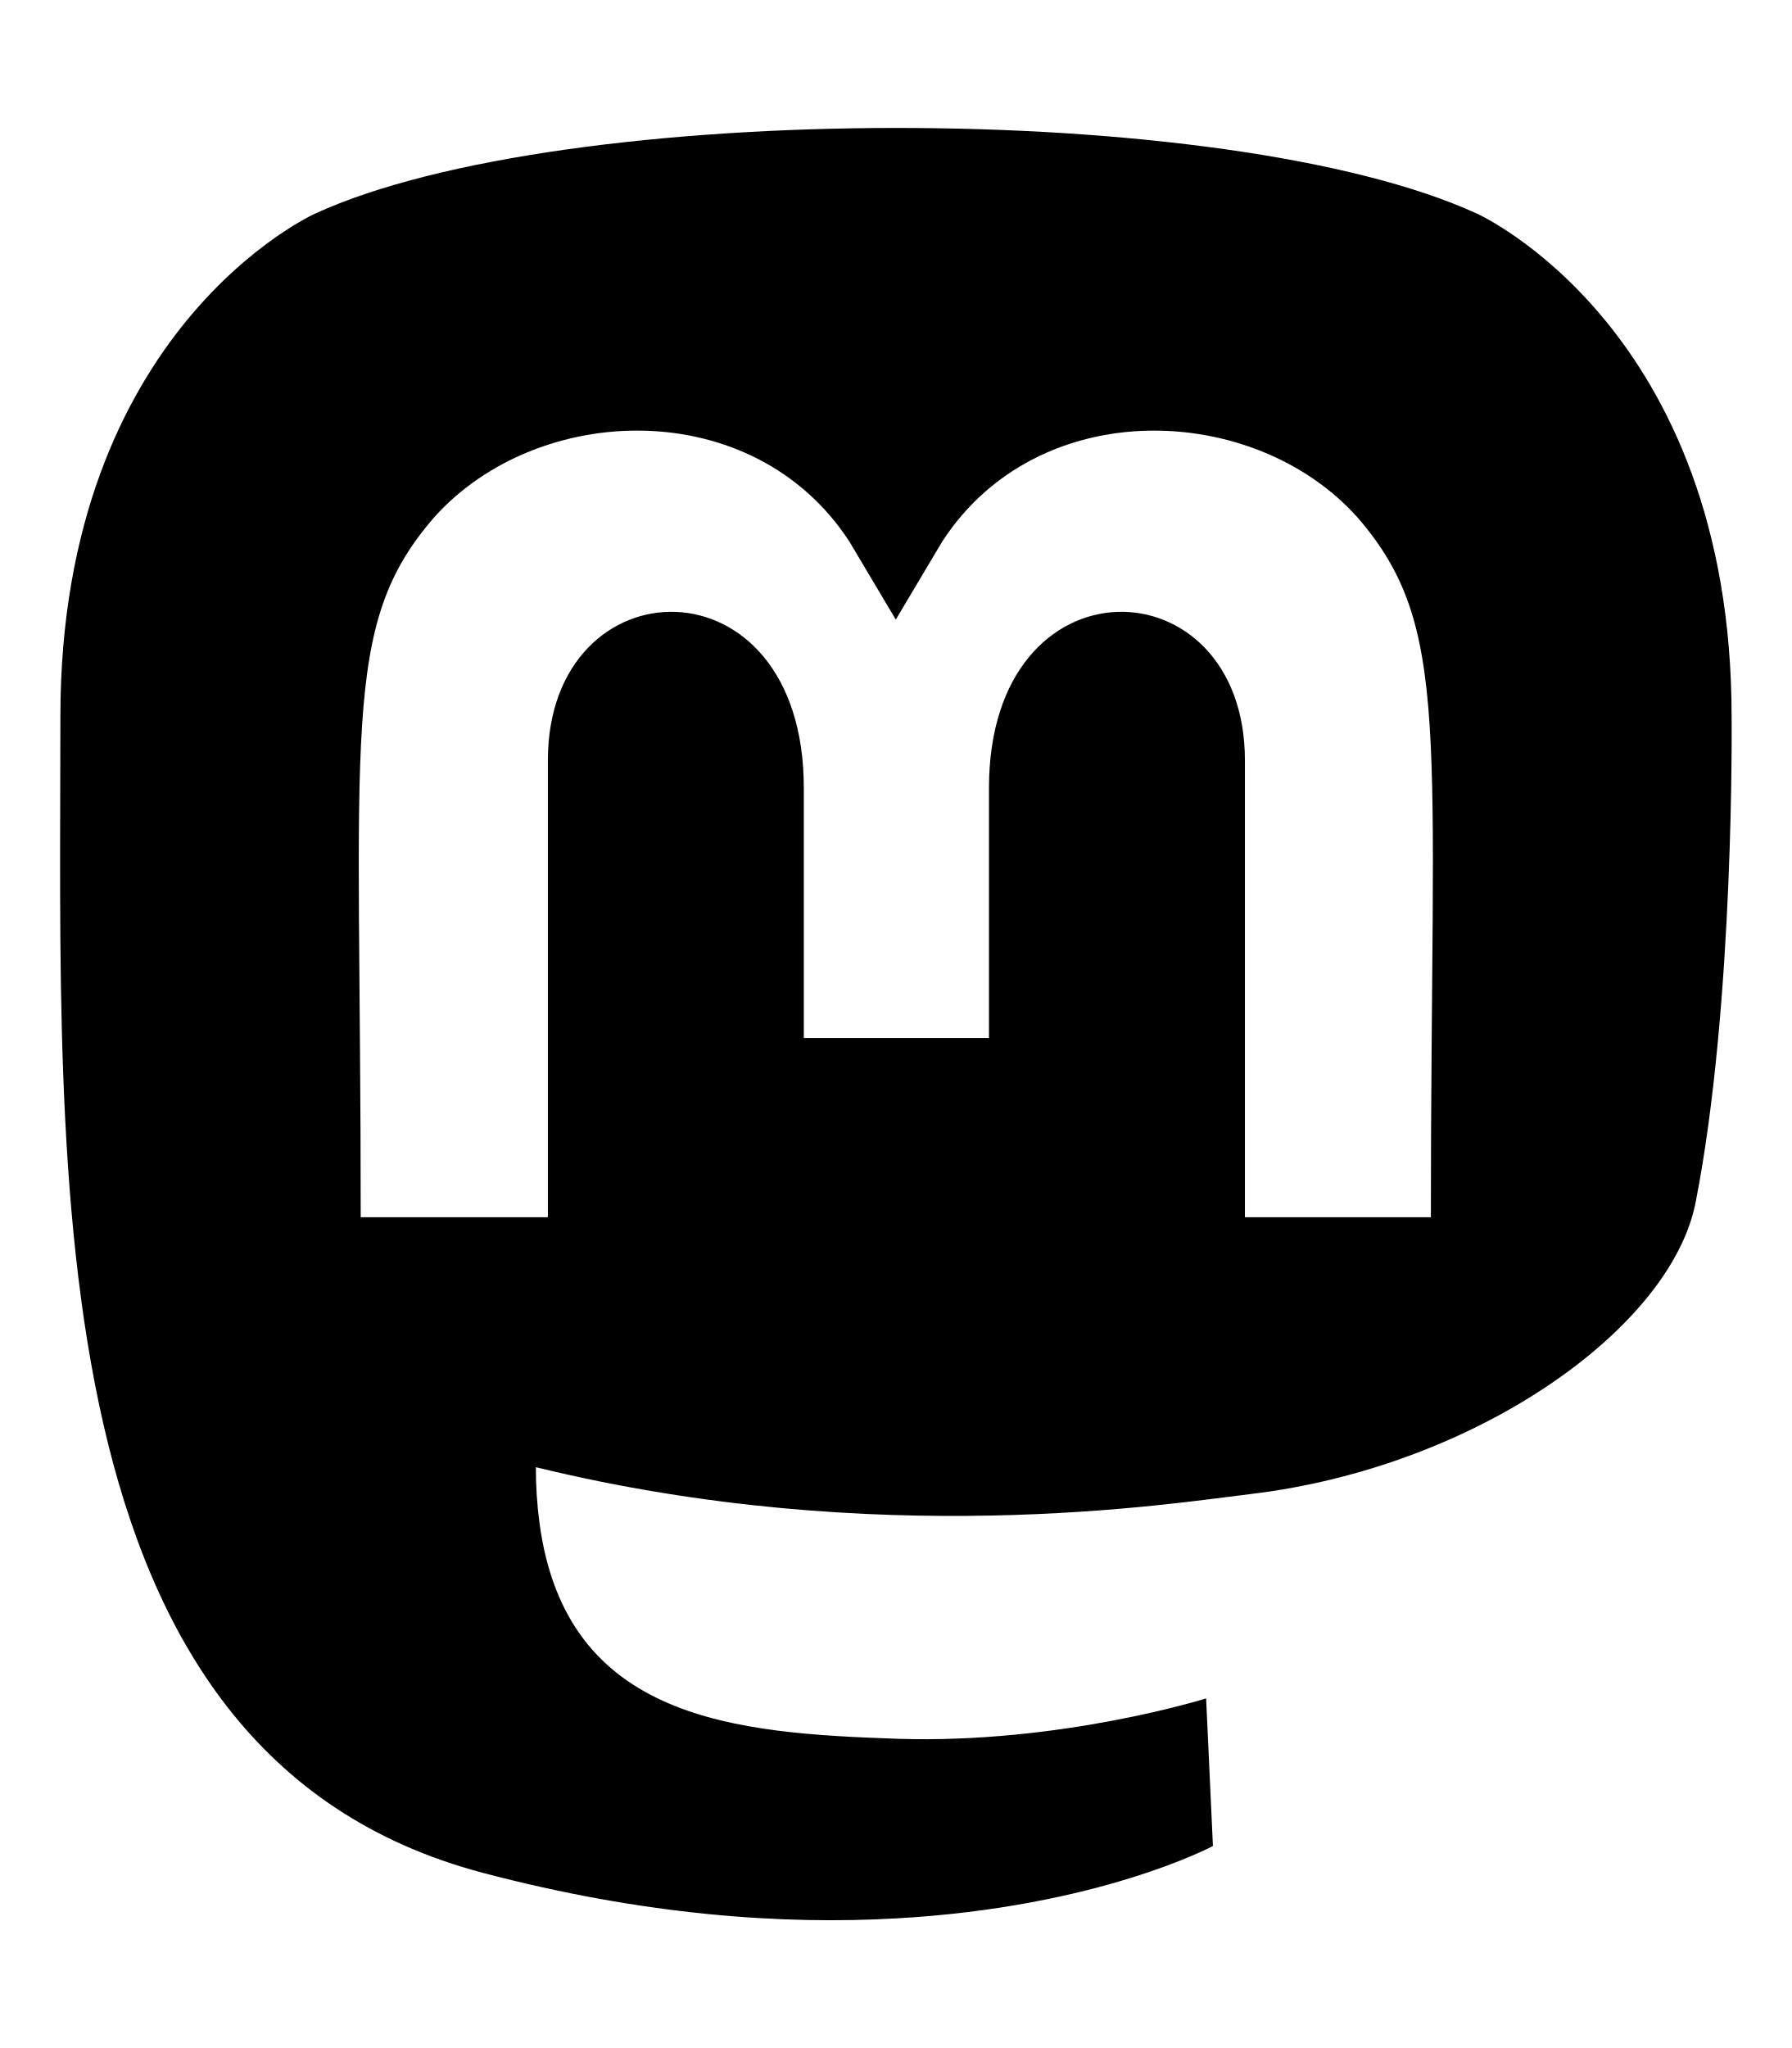
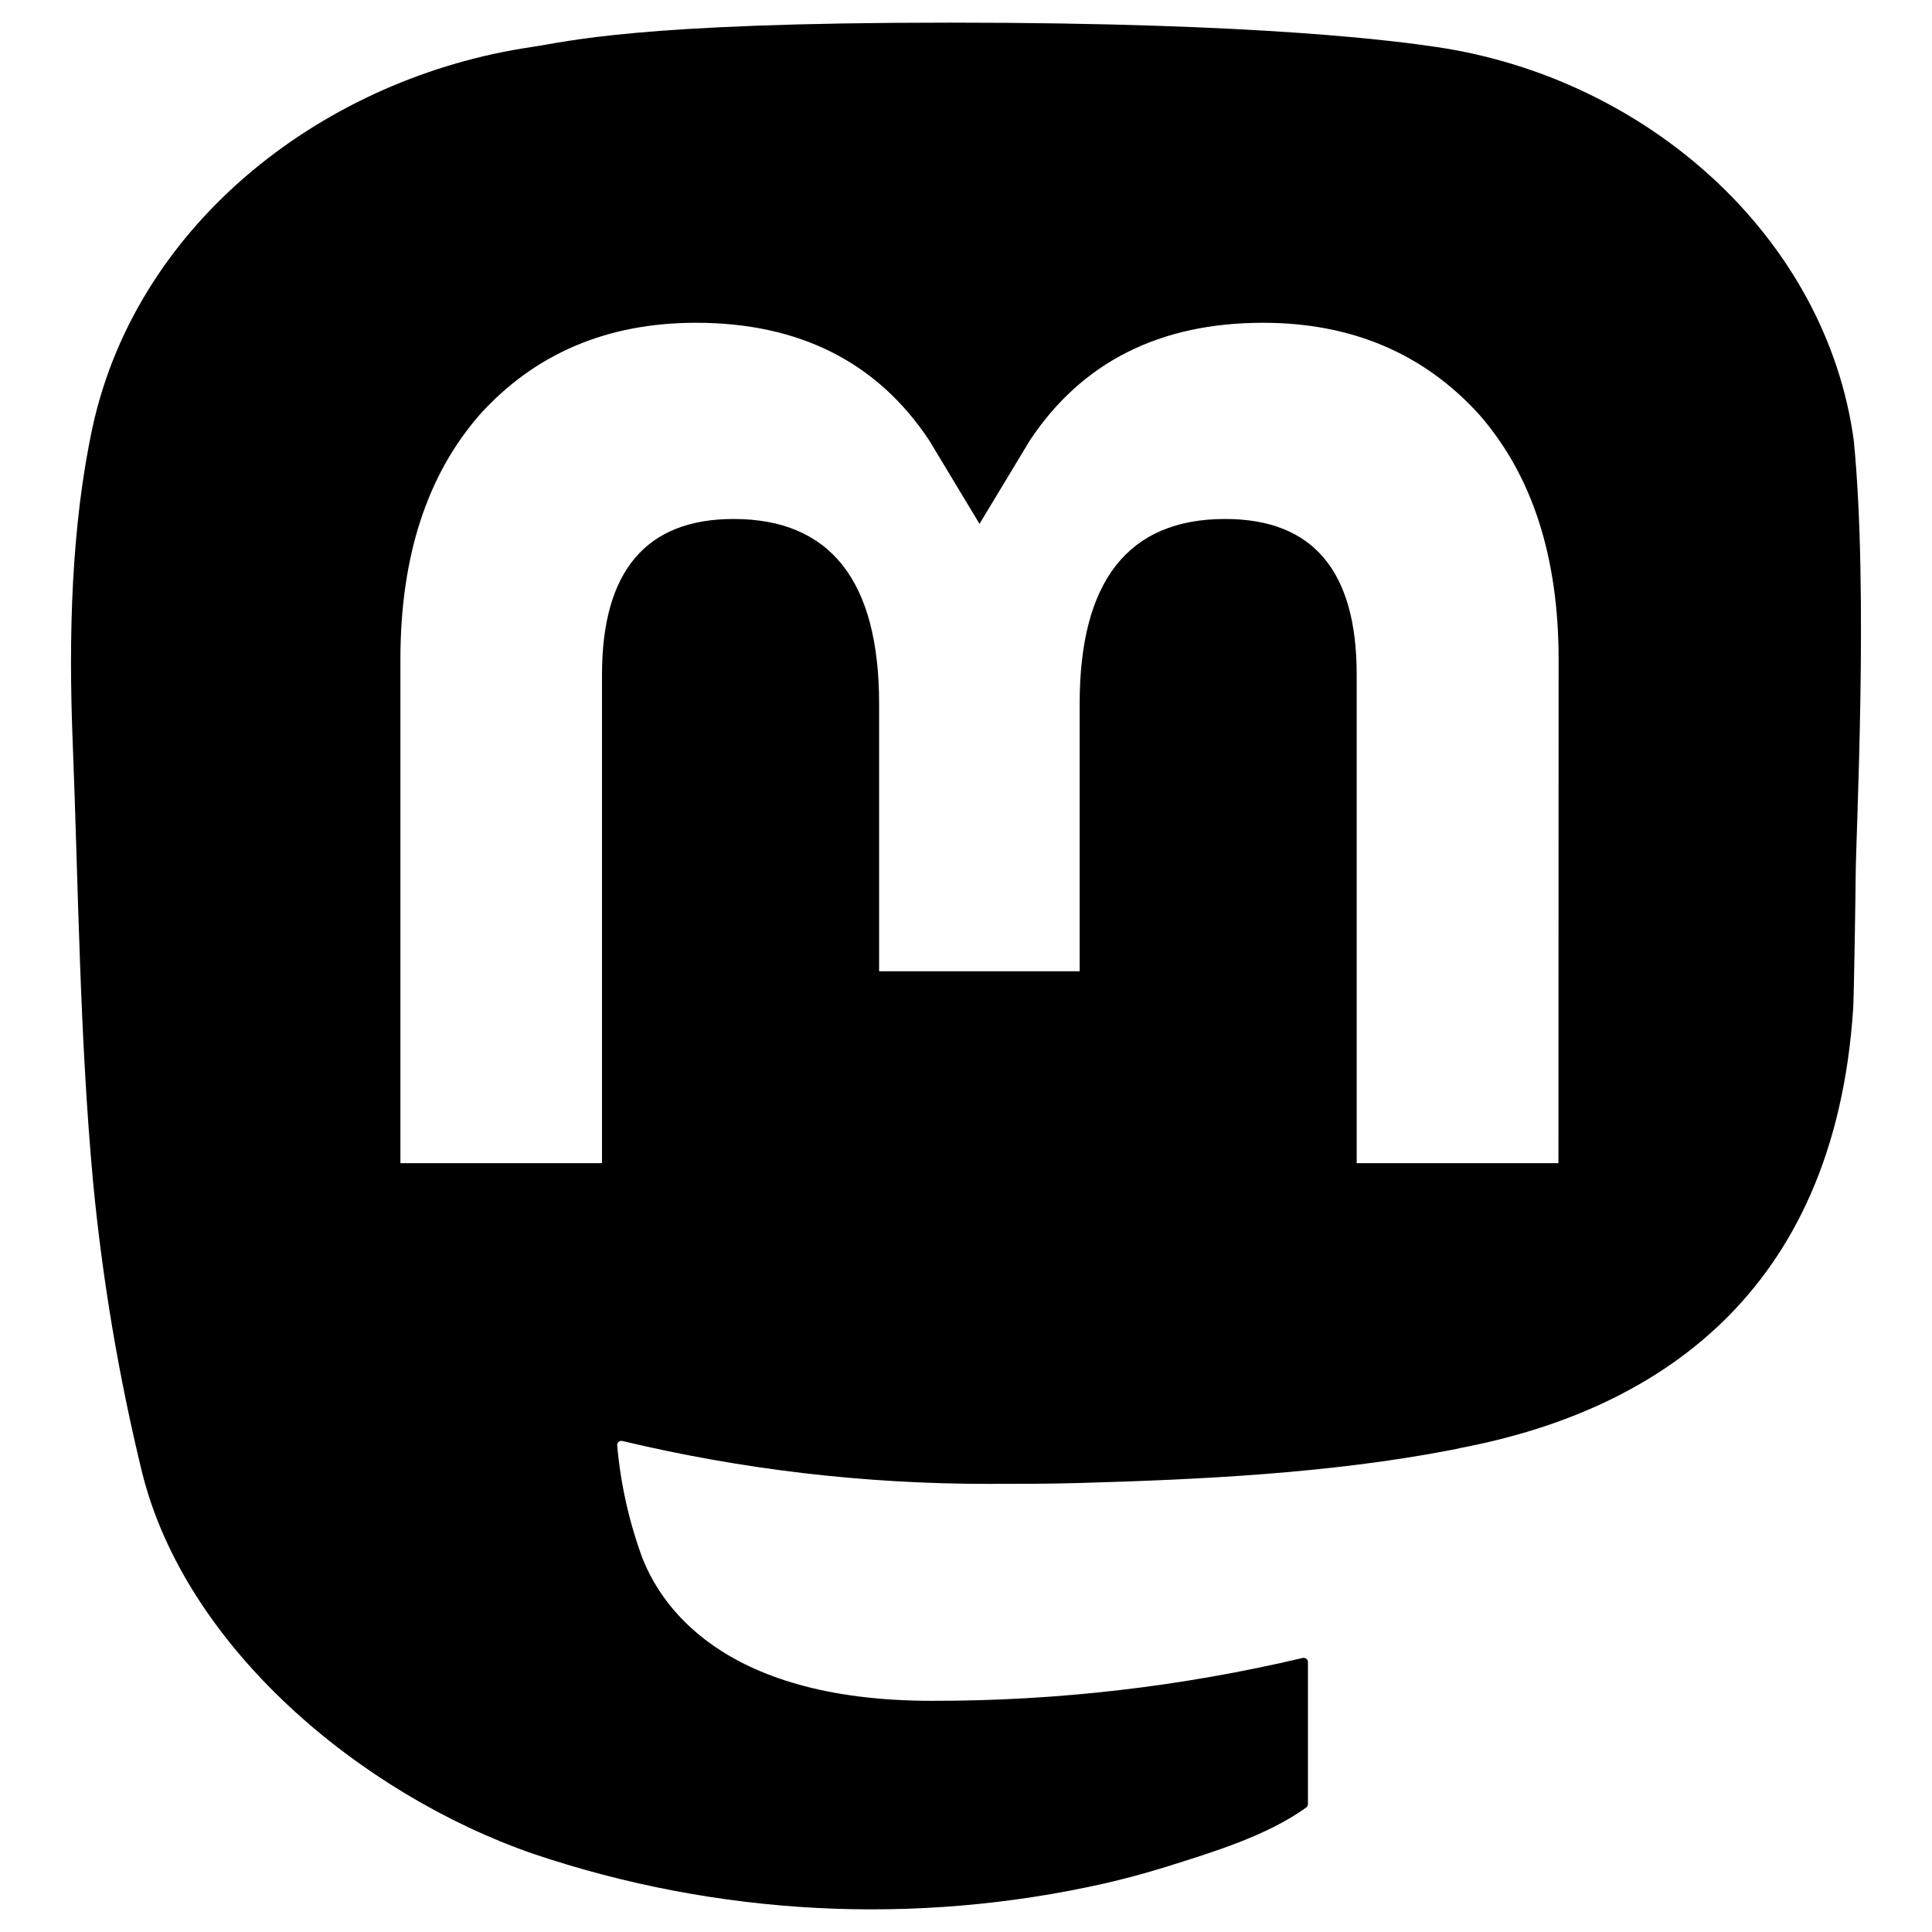
- <svg xmlns="http://www.w3.org/2000/svg" viewBox="0 0 448 512">
-   <path d="M433 179.1c0-97.2-63.7-125.7-63.7-125.7-62.5-28.7-228.6-28.4-290.5 0 0 0-63.7 28.5-63.7 125.7 0 115.7-6.6 259.4 105.6 289.1 40.5 10.7 75.3 13 103.3 11.4 50.8-2.8 79.3-18.1 79.3-18.1l-1.7-36.9s-36.3 11.4-77.1 10.1c-40.4-1.4-83-4.4-89.6-54a102.5 102.5 0 0 1-.9-13.9c85.6 20.9 158.7 9.1 178.8 6.7 56.1-6.7 105-41.3 111.2-72.9 9.8-49.8 9-121.5 9-121.5m-75.1 125.2h-46.6V190.1c0-49.7-64-51.6-64 6.9v62.5H201V197c0-58.5-64-56.6-64-6.9v114.2H90.2c0-122.1-5.2-147.9 18.4-175 25.9-28.9 79.8-30.8 103.8 6.1l11.6 19.5 11.6-19.5c24.1-37.1 78.1-34.8 103.8-6.1 23.7 27.3 18.4 53 18.4 175z" />
+ <svg xmlns="http://www.w3.org/2000/svg" viewBox="0 0 512 512">
+   <path d="M491.265 116.695c-7.306-53.723-54.64-96.06-110.752-104.264C371.046 11.045 335.178 6 252.09 6h-.62c-83.11 0-100.941 5.045-110.408 6.431-54.55 7.977-104.365 46.02-116.451 100.378-5.813 26.77-6.434 56.45-5.354 83.675 1.54 39.042 1.838 78.016 5.423 116.9a544.4 544.4 0 0 0 12.936 76.674c11.49 46.587 57.996 85.357 103.56 101.174a280.65 280.65 0 0 0 151.516 7.908 226 226 0 0 0 16.406-4.431c12.201-3.84 26.517-8.136 37.04-15.68a1.18 1.18 0 0 0 .482-.91v-37.678a1.1 1.1 0 0 0-.43-.86 1.14 1.14 0 0 0-.948-.209 424.3 424.3 0 0 1-98.322 11.363c-56.984 0-72.31-26.747-76.7-37.883a116.3 116.3 0 0 1-6.663-29.861 1.09 1.09 0 0 1 .866-1.123 1.1 1.1 0 0 1 .513.01 416.3 416.3 0 0 0 96.713 11.362c7.836 0 15.648 0 23.484-.204 32.766-.91 67.3-2.568 99.539-8.795.804-.16 1.608-.296 2.298-.5 50.85-9.658 99.24-39.974 104.158-116.74.184-3.023.643-31.657.643-34.793.023-10.658 3.47-75.607-.506-115.513m-78.262 191.552h-53.468V178.713c0-27.27-11.49-41.178-34.858-41.178-25.69 0-38.557 16.453-38.557 48.95v70.903h-53.147v-70.903c0-32.497-12.89-48.95-38.58-48.95-23.23 0-34.834 13.907-34.857 41.178v129.534h-53.423V174.781q0-40.905 21.116-64.995c14.522-16.02 33.571-24.247 57.215-24.247 27.366 0 48.046 10.408 61.833 31.202l13.304 22.089 13.327-22.09c13.787-20.793 34.467-31.201 61.787-31.201 23.622 0 42.67 8.226 57.238 24.247q21.117 24.067 21.116 64.995z" />
</svg>
